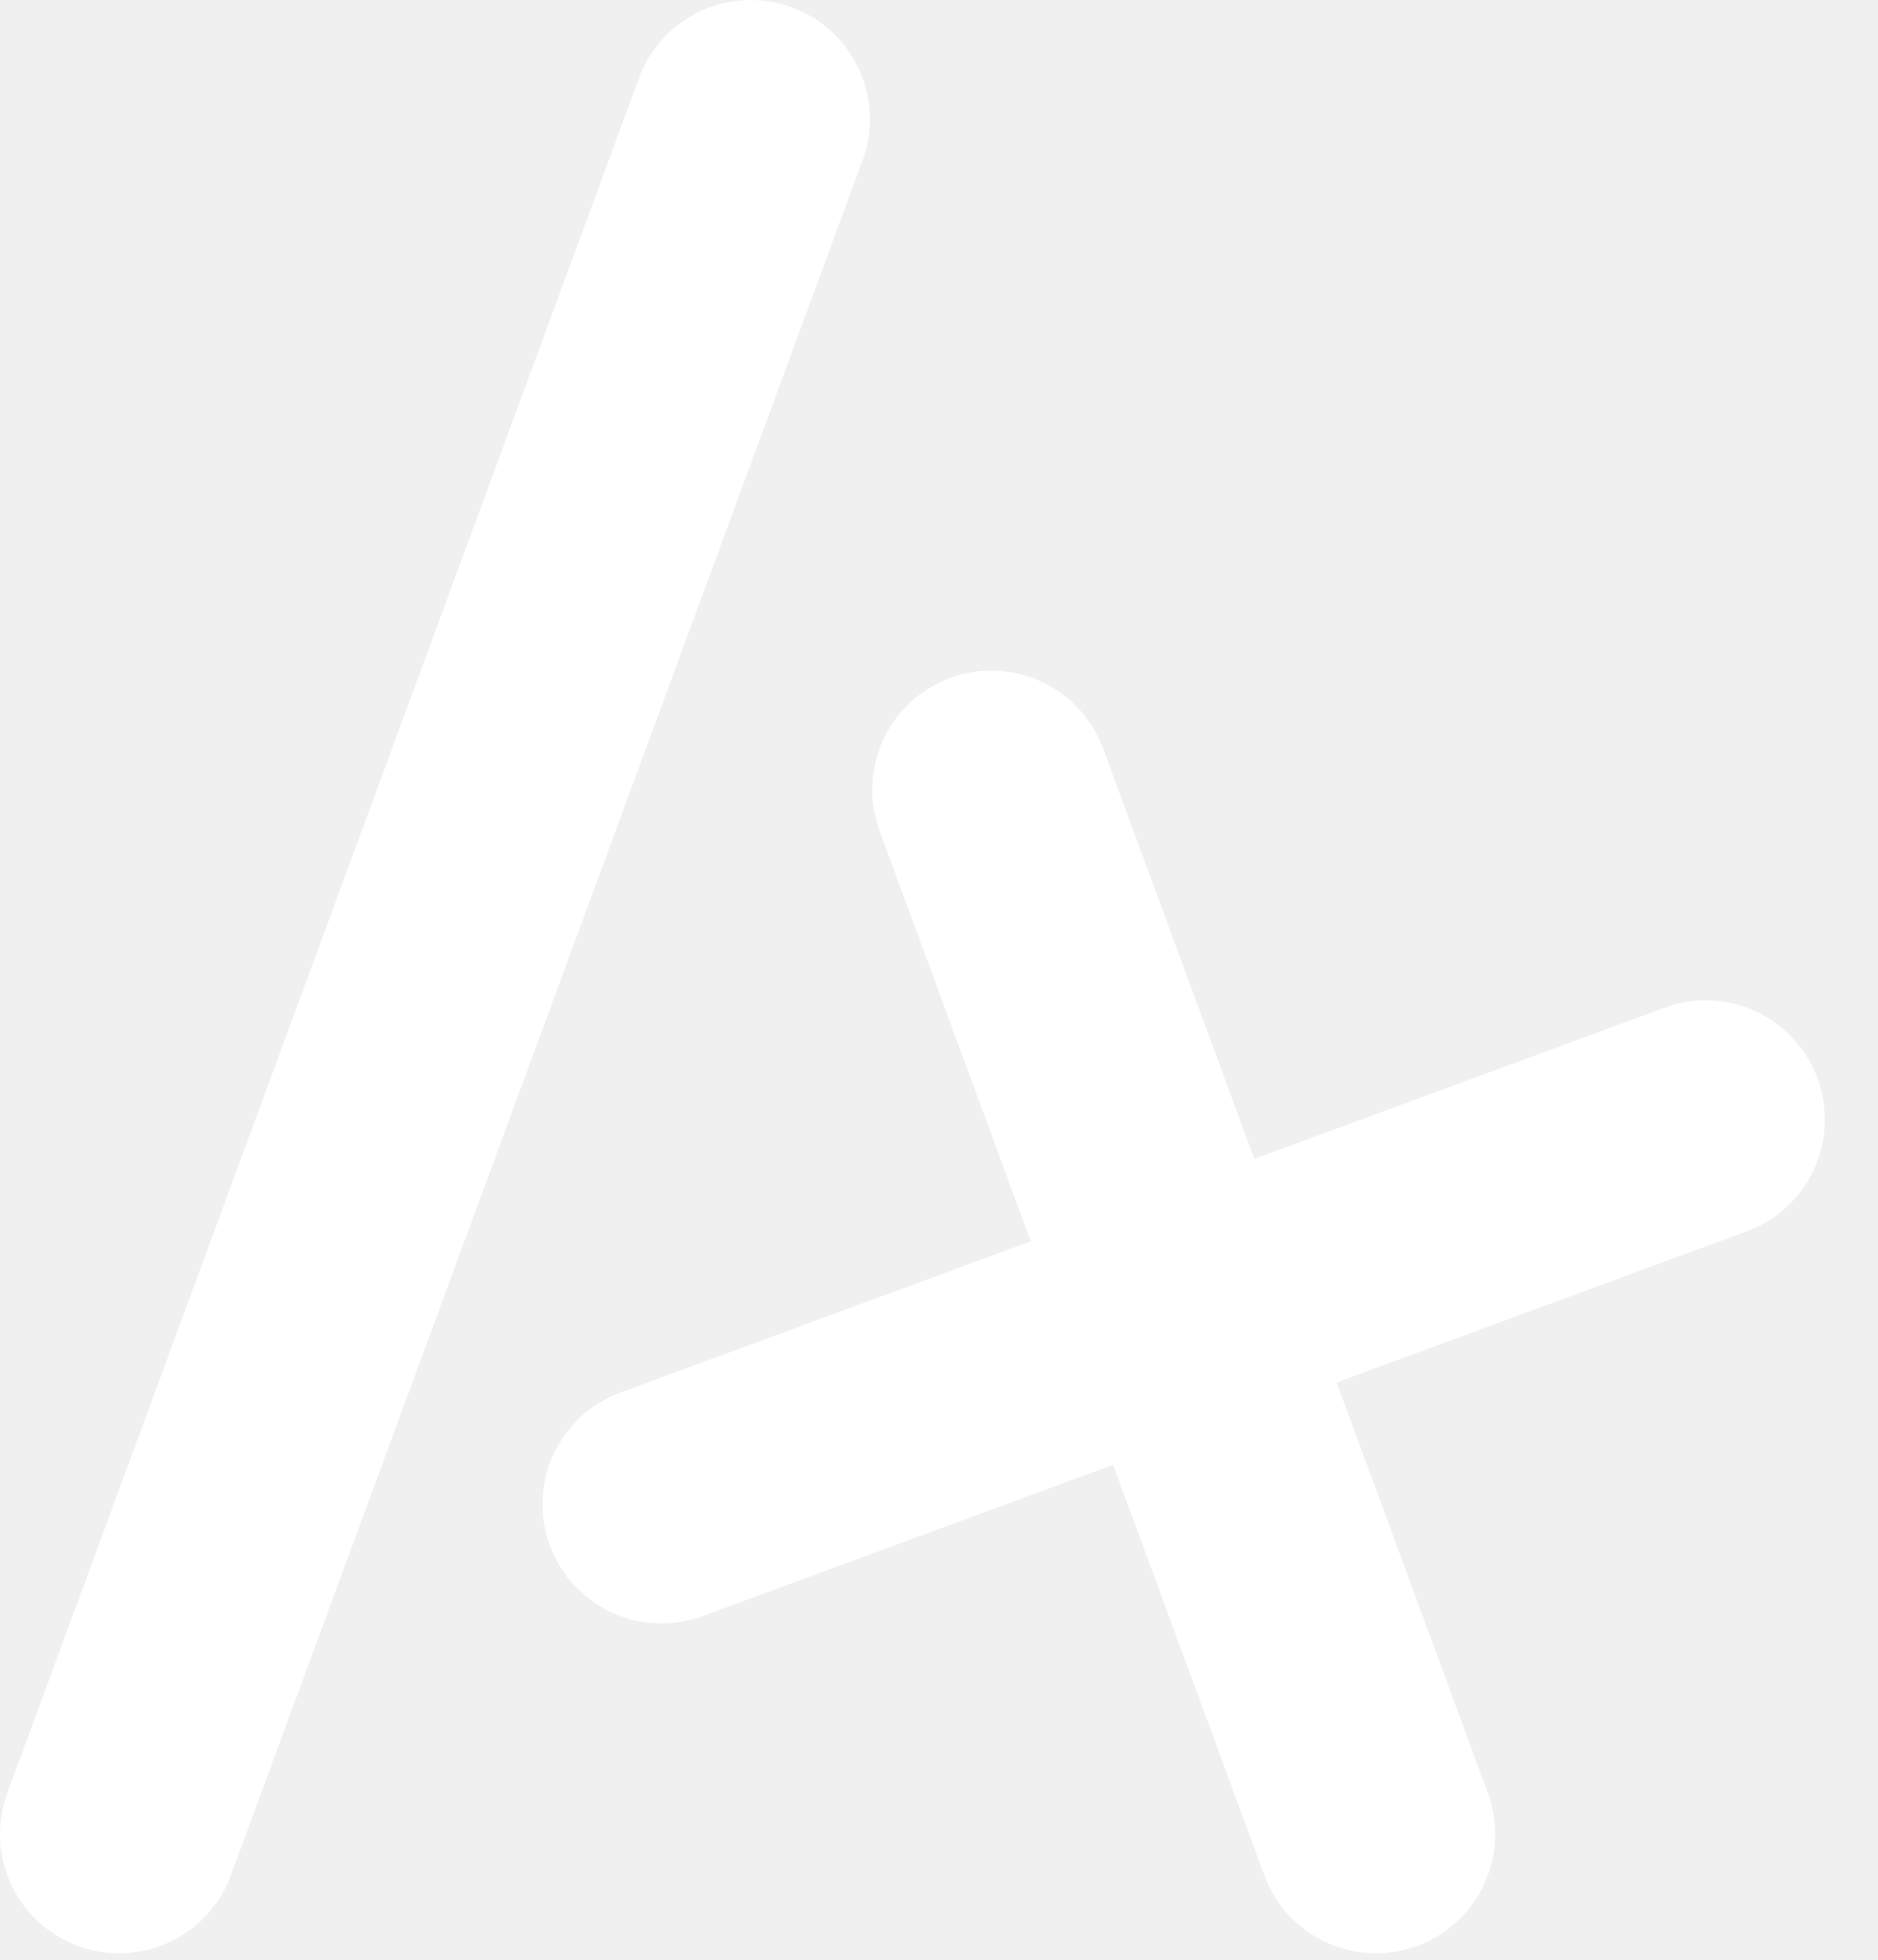
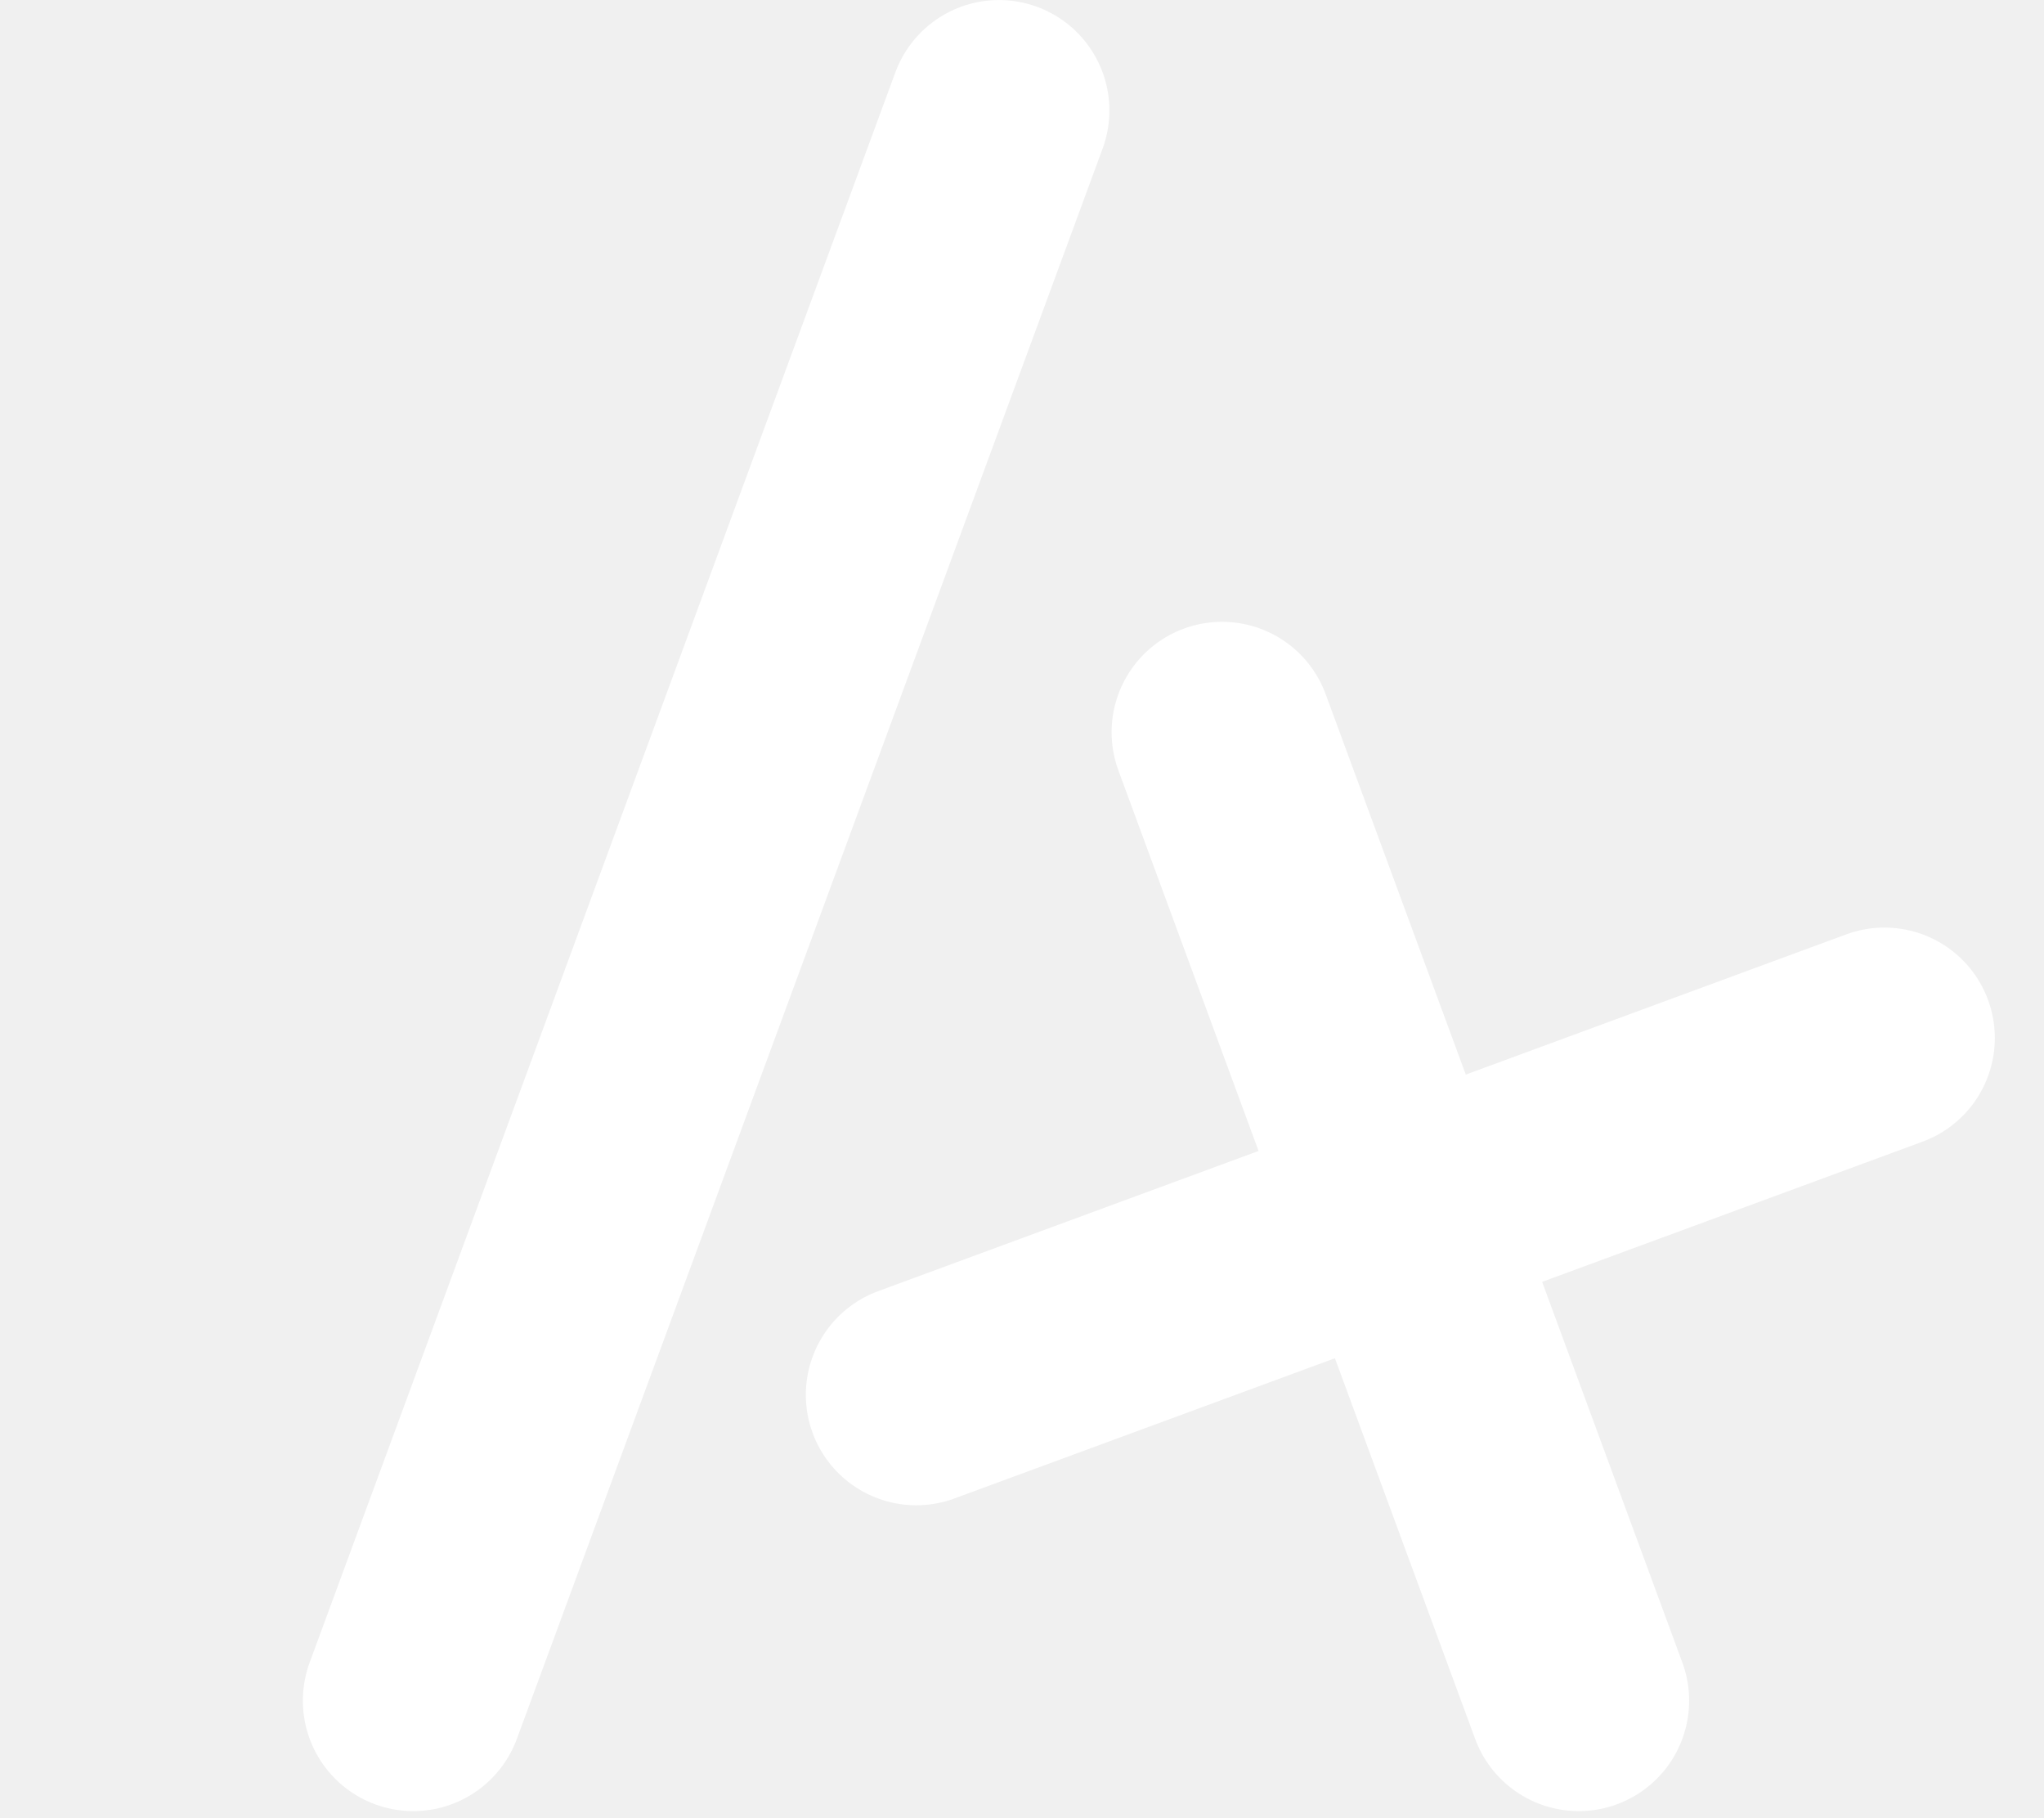
- <svg xmlns="http://www.w3.org/2000/svg" width="23" height="24" viewBox="0 0 23 24" fill="none">
-   <path d="M1.459 22.459L9.196 1.459" stroke="white" stroke-width="2.917" stroke-linecap="round" />
-   <path d="M16.854 22.459L12.142 9.67" stroke="white" stroke-width="2.917" stroke-linecap="round" />
-   <path d="M8.103 18.42L20.892 13.708" stroke="white" stroke-width="2.917" stroke-linecap="round" />
+ <svg xmlns="http://www.w3.org/2000/svg" width="27" height="24" viewBox="0 0 27 24" fill="none">
+   <g transform="translate(4 0)">
+     <path d="M1.459 22.459L9.196 1.459" stroke="white" stroke-width="2.917" stroke-linecap="round" />
+     <path d="M16.854 22.459L12.142 9.67" stroke="white" stroke-width="2.917" stroke-linecap="round" />
+     <path d="M8.103 18.42L20.892 13.708" stroke="white" stroke-width="2.917" stroke-linecap="round" />
+   </g>
</svg>
